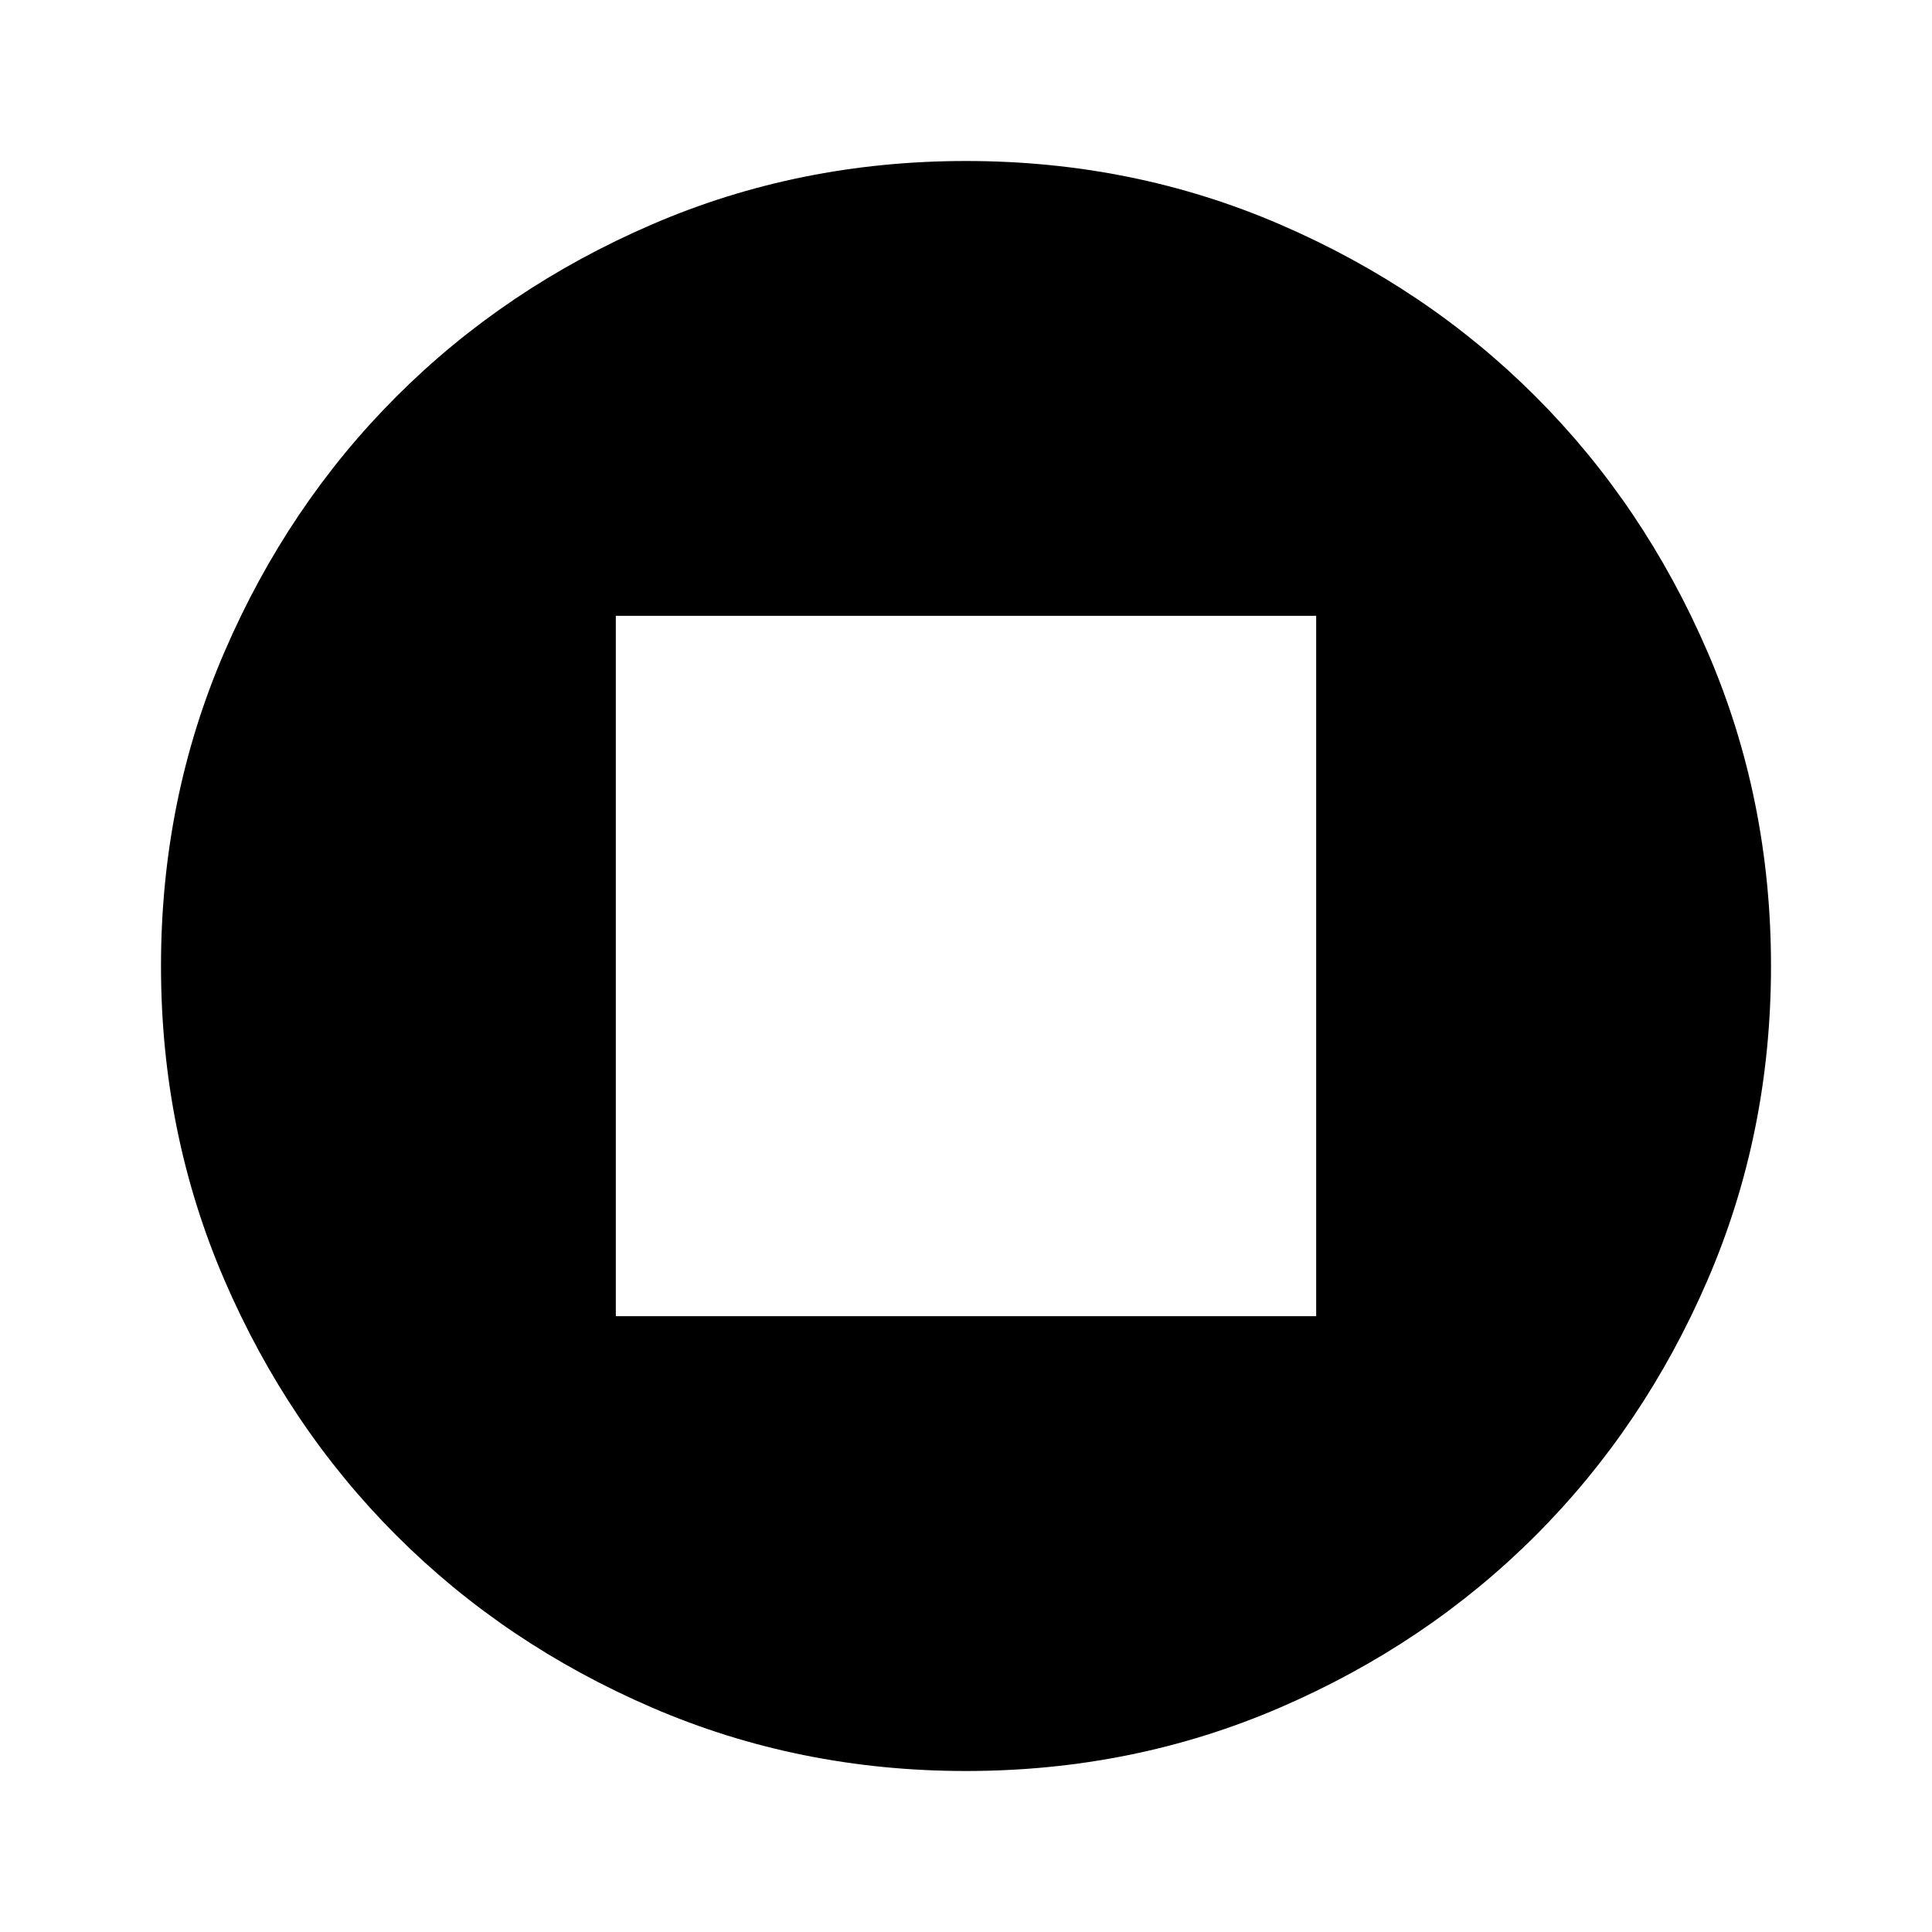
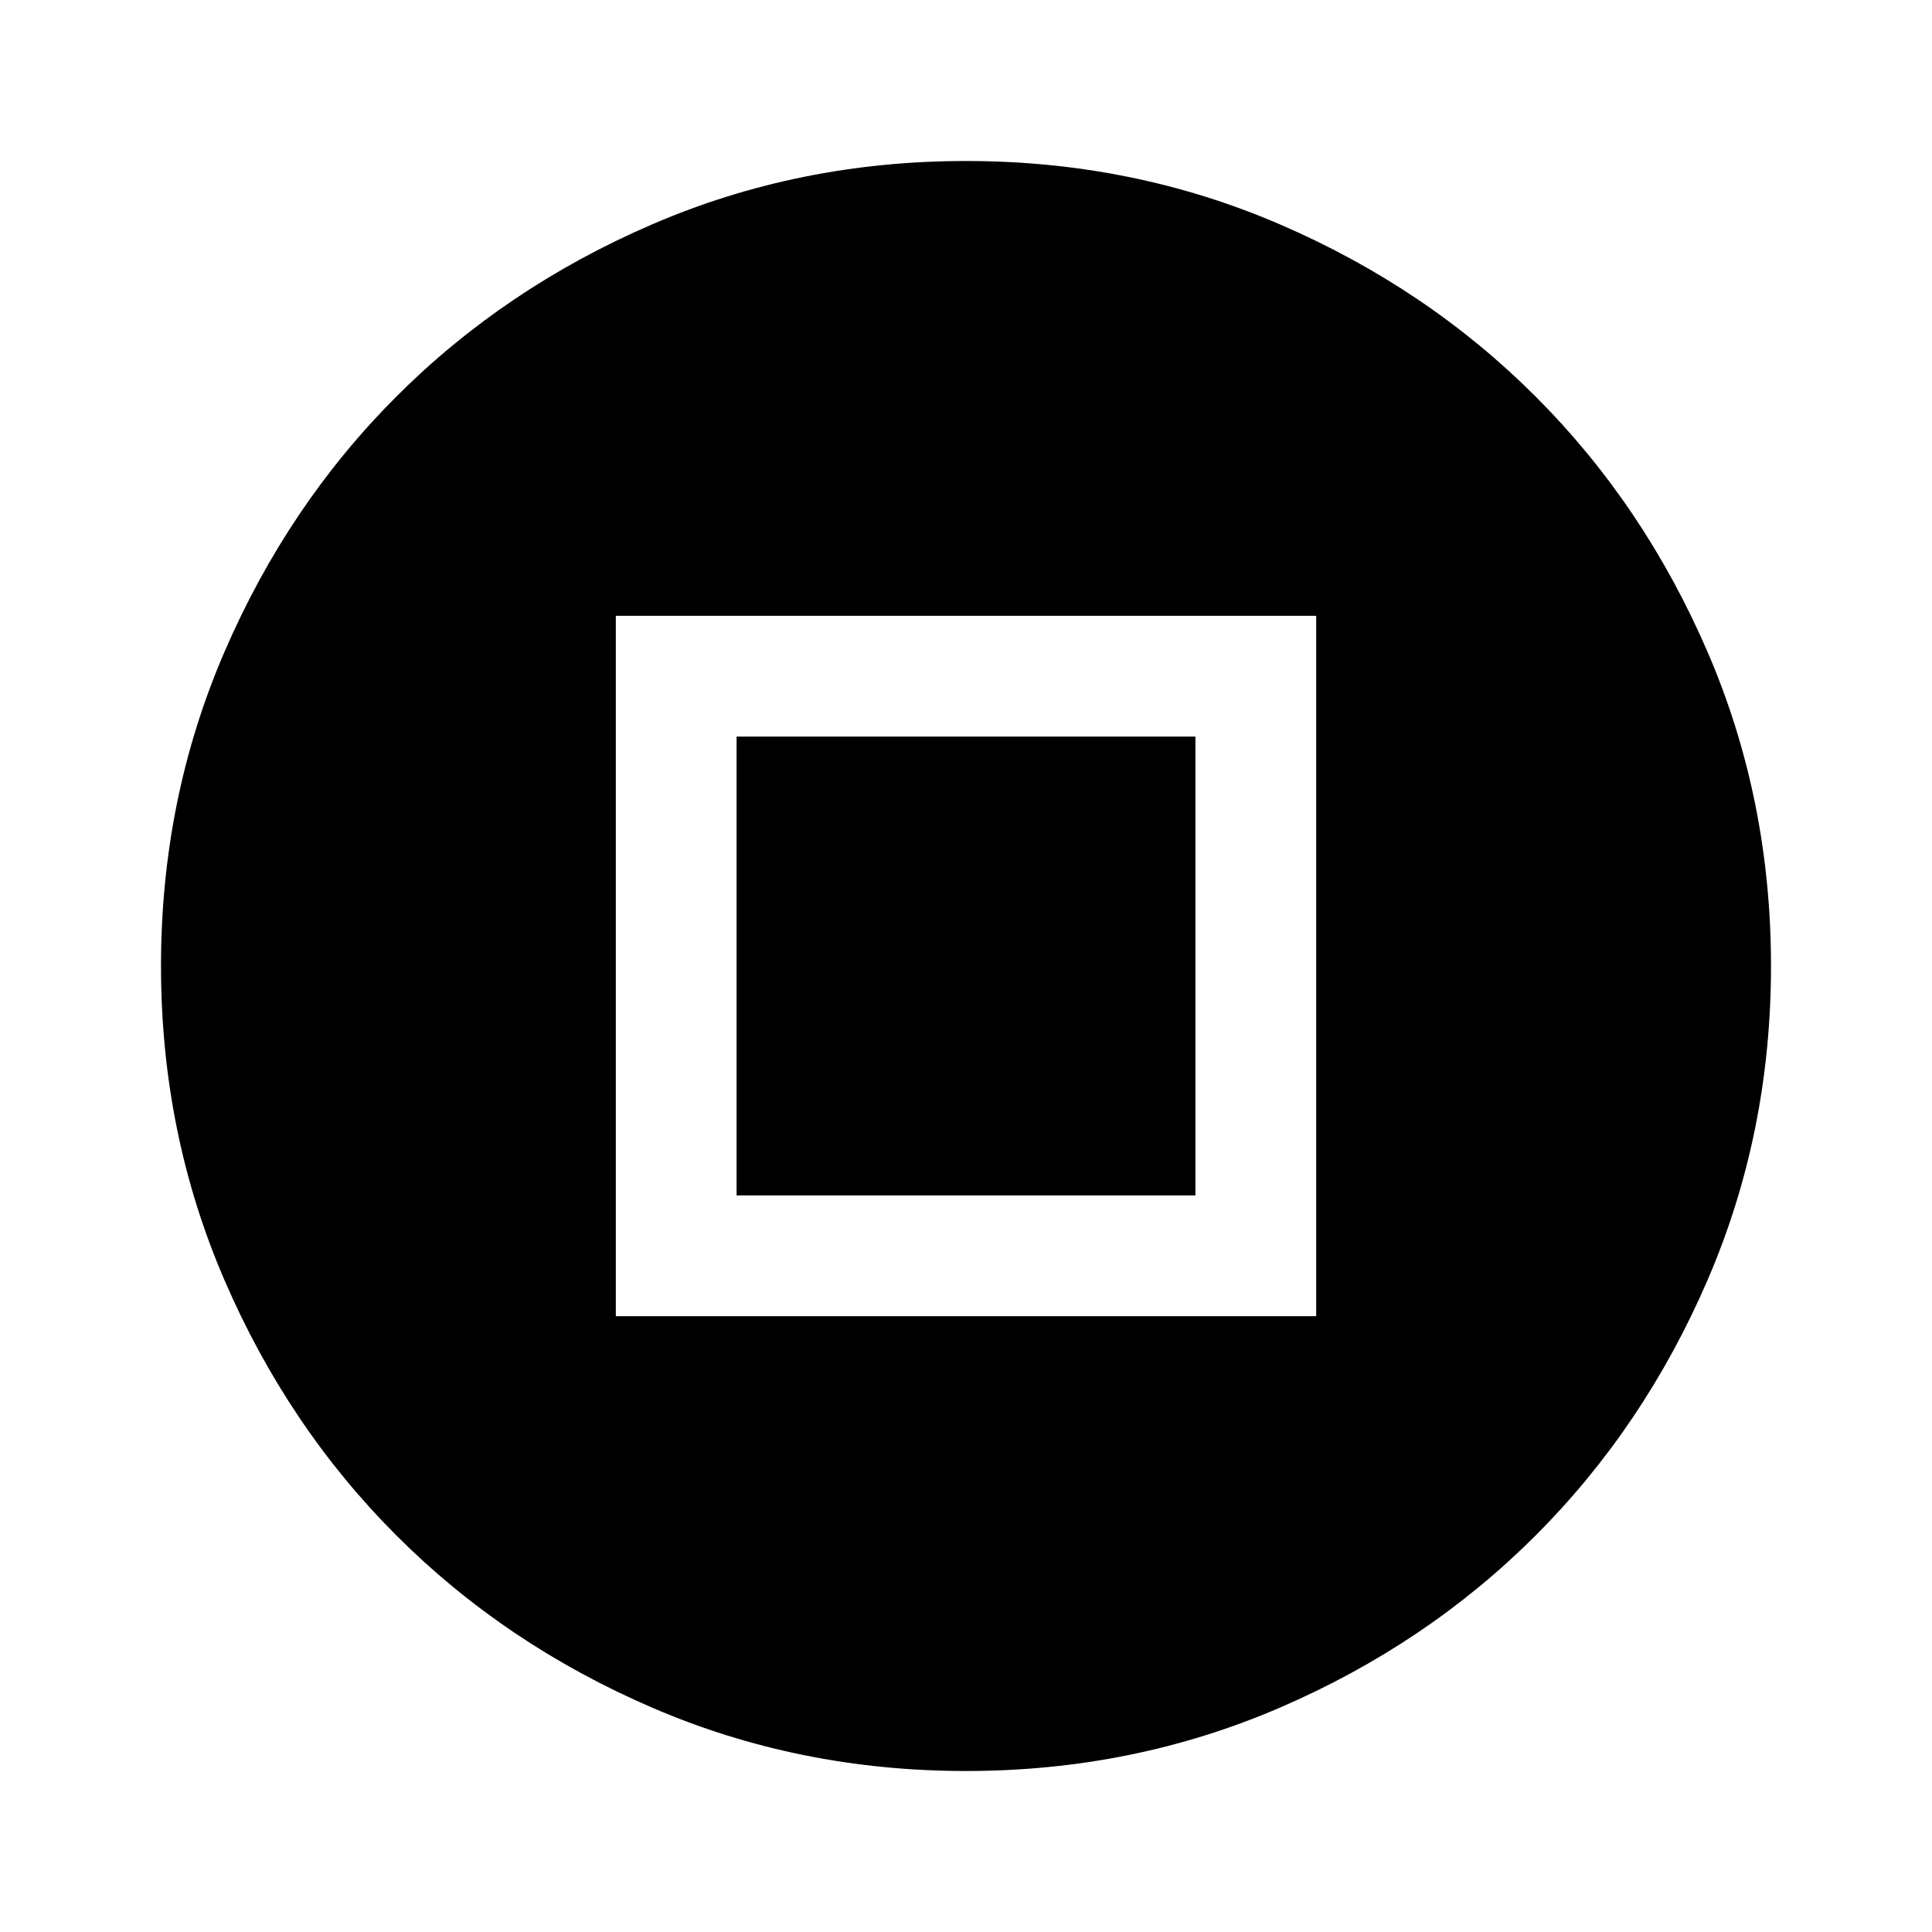
<svg xmlns="http://www.w3.org/2000/svg" viewBox="0 -960 960 960">
-   <path d="M306-306h348v-348H306v348Zm18 194.5Q251-143 197-197t-85.5-127Q80-397 80-480t31.5-156Q143-709 197-763t127-85.5Q397-880 480-880t156 31.5Q709-817 763-763t85.5 127Q880-563 880-480t-31.5 156Q817-251 763-197t-127 85.5Q563-80 480-80t-156-31.5Z" />
+   <path d="M324-111.5Q251-143 197-197t-85.5-127Q80-397 80-480t31.5-156Q143-709 197-763t127-85.5Q397-880 480-880t156 31.5Q709-817 763-763t85.5 127Q880-563 880-480t-31.5 156Q817-251 763-197t-127 85.5Q563-80 480-80t-156-31.5ZM306-306h348v-348H306v348Zm60-60v-228h228v228H366Z" />
</svg>
